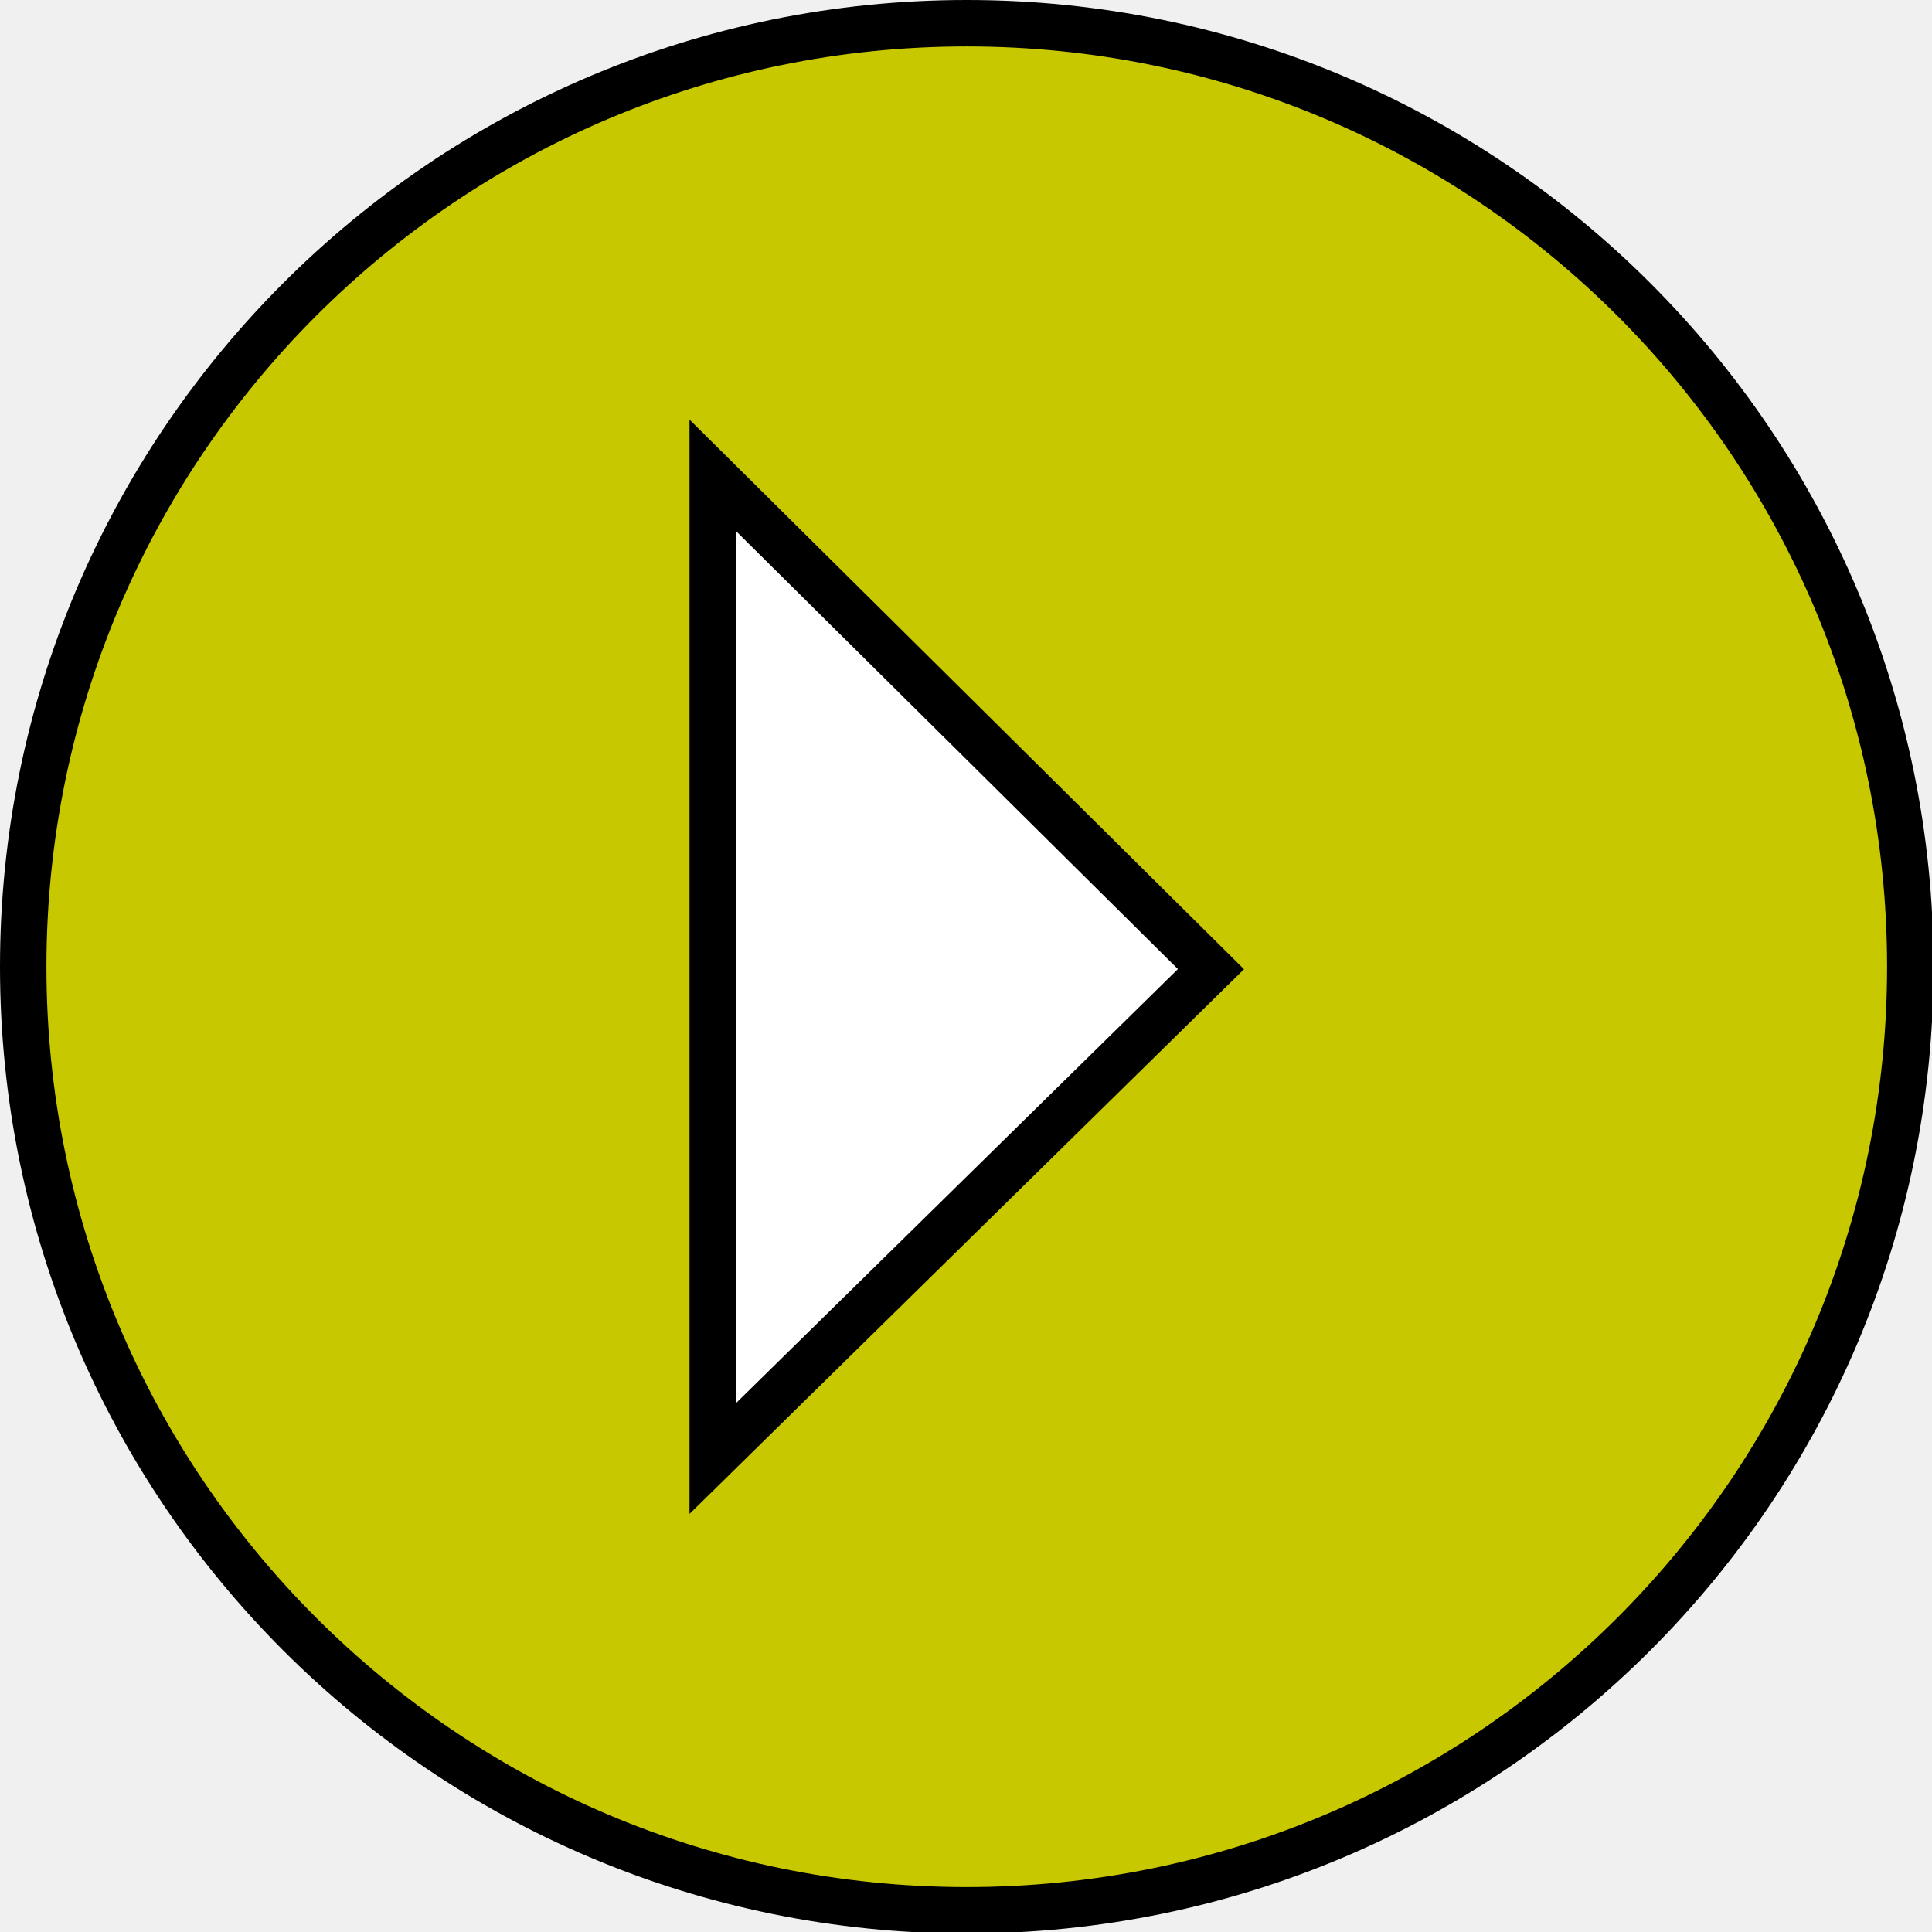
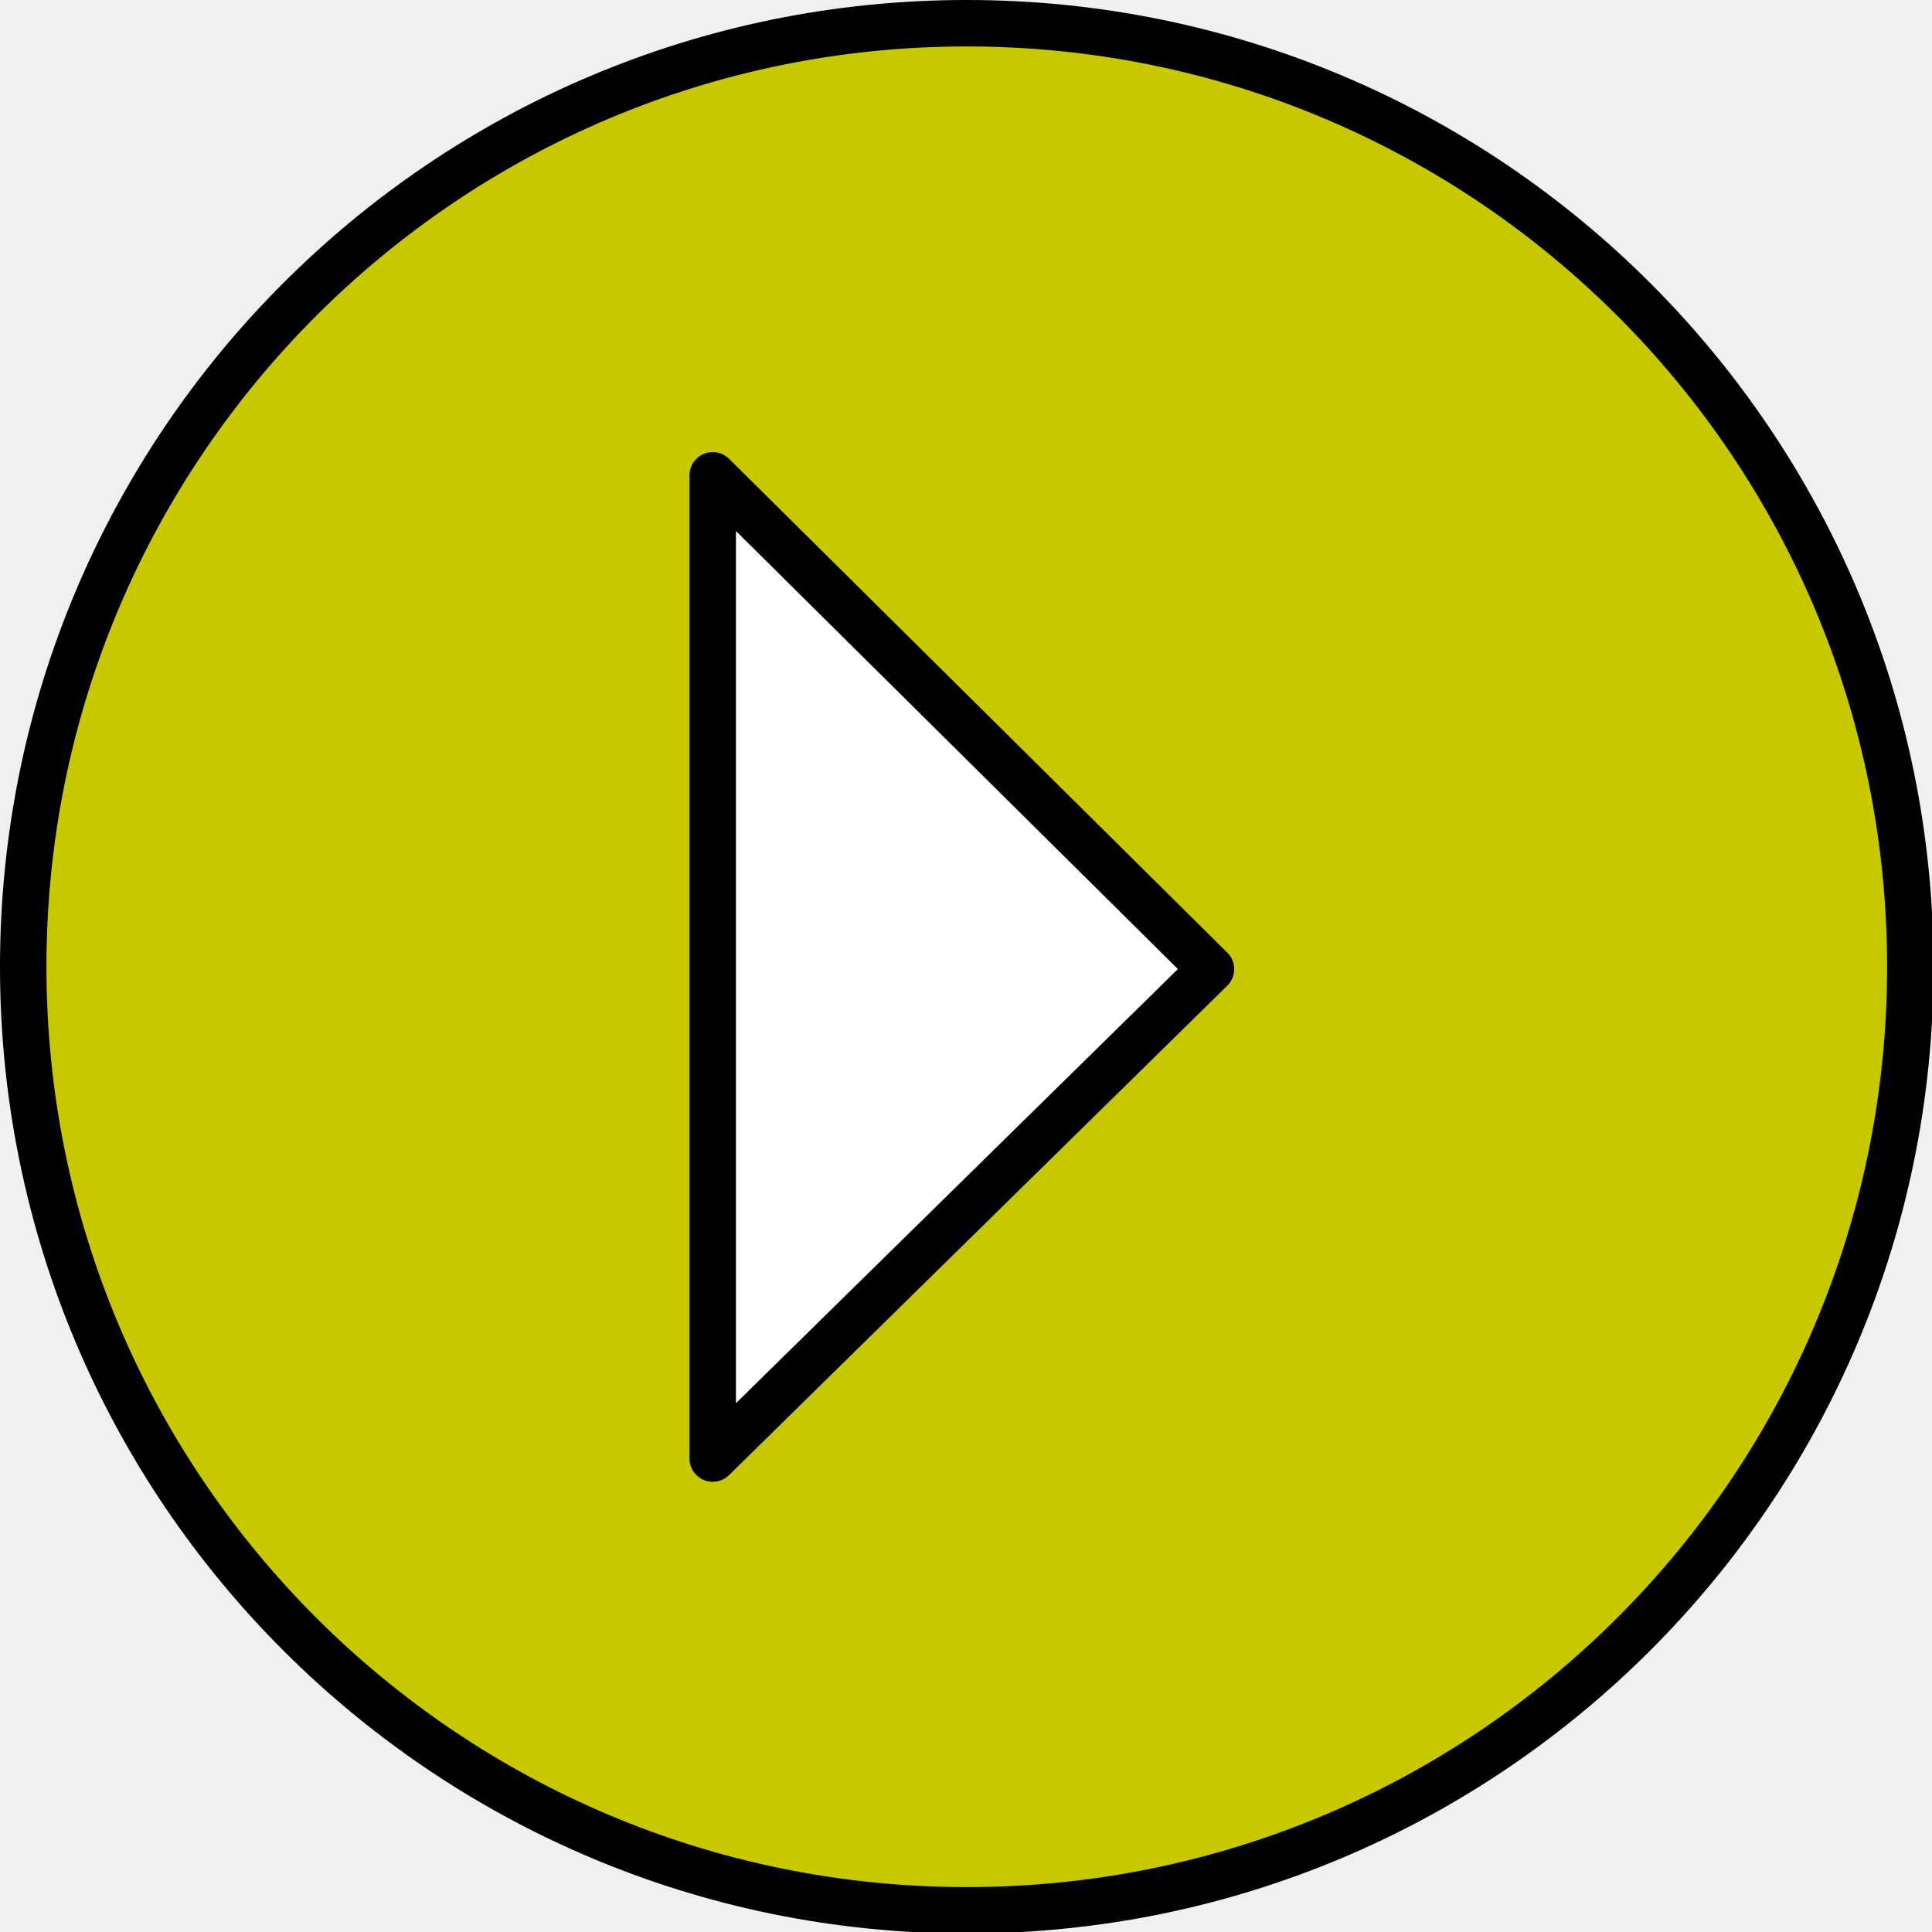
<svg xmlns="http://www.w3.org/2000/svg" width="832" height="832" viewBox="0 0 832 832" version="1.1" xml:space="preserve" id="SVGRoot">
  <defs id="defs126" />
  <style type="text/css" id="style1">
g.prefab path {
  vector-effect:non-scaling-stroke;
  -inkscape-stroke:hairline;
  fill: none;
  fill-opacity: 1;
  stroke-opacity: 1;
  stroke: #00349c;
}
</style>
  <circle style="fill:#c8c800;fill-opacity:1;stroke:#000000;stroke-width:20;stroke-linecap:round;stroke-linejoin:round;stroke-dasharray:none" id="path126" cx="416.329" cy="416.329" r="406.329" />
-   <path style="fill:#ffffff;fill-opacity:1;fill-rule:evenodd;stroke:#000000;stroke-width:20;stroke-linecap:butt;stroke-linejoin:miter;stroke-dasharray:none;stroke-opacity:1" d="M 306.932,204.696 V 628.113 L 521.489,417.354 Z" id="path127" />
+   <path style="fill:#ffffff;fill-opacity:1;fill-rule:evenodd;stroke:#000000;stroke-width:20;stroke-linecap:round;stroke-linejoin:round;stroke-dasharray:none;stroke-opacity:1" d="M 306.932,204.696 V 628.113 L 521.489,417.354 Z" id="path127" />
</svg>
